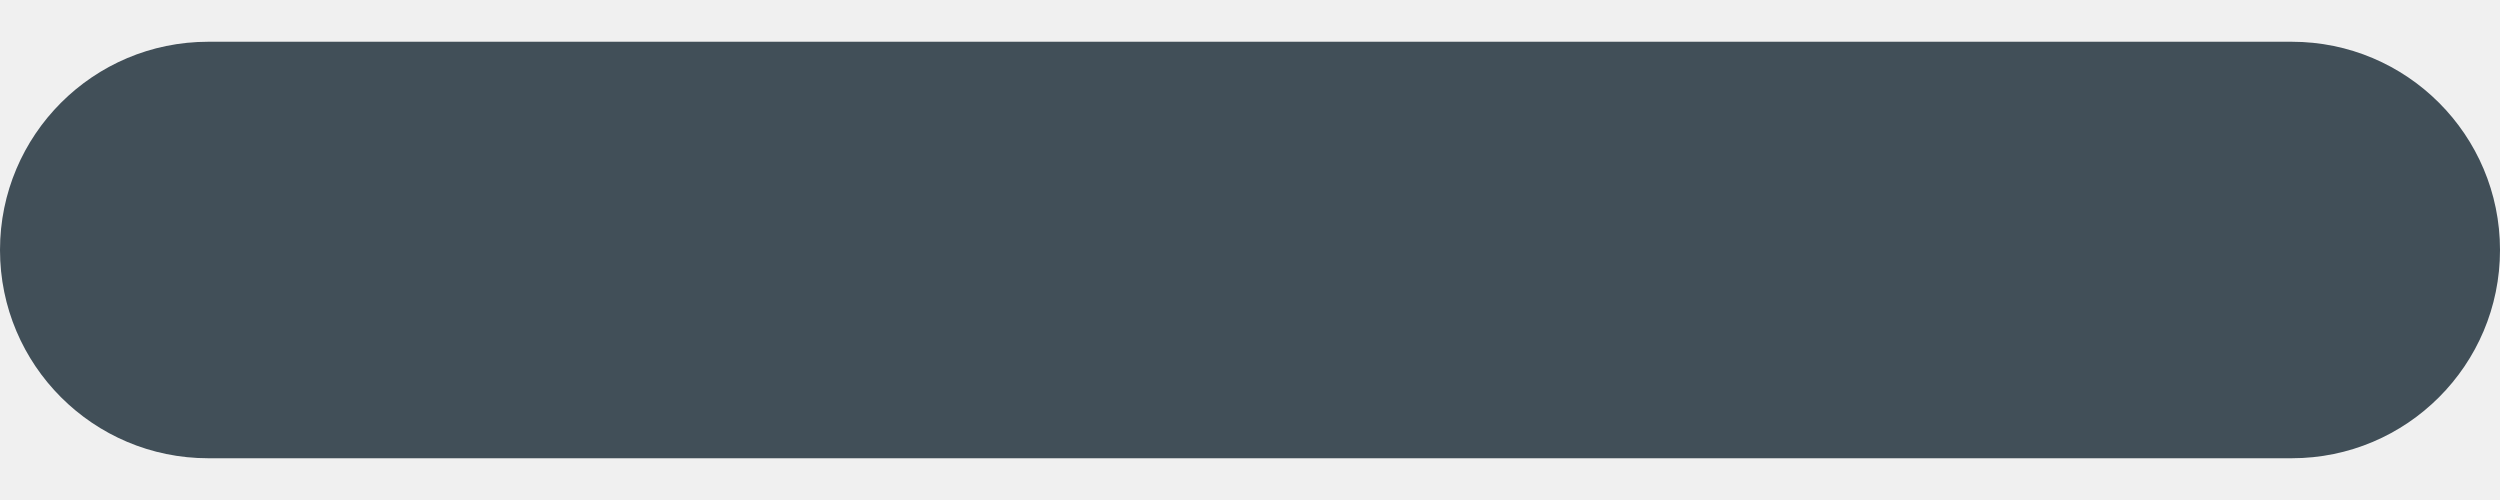
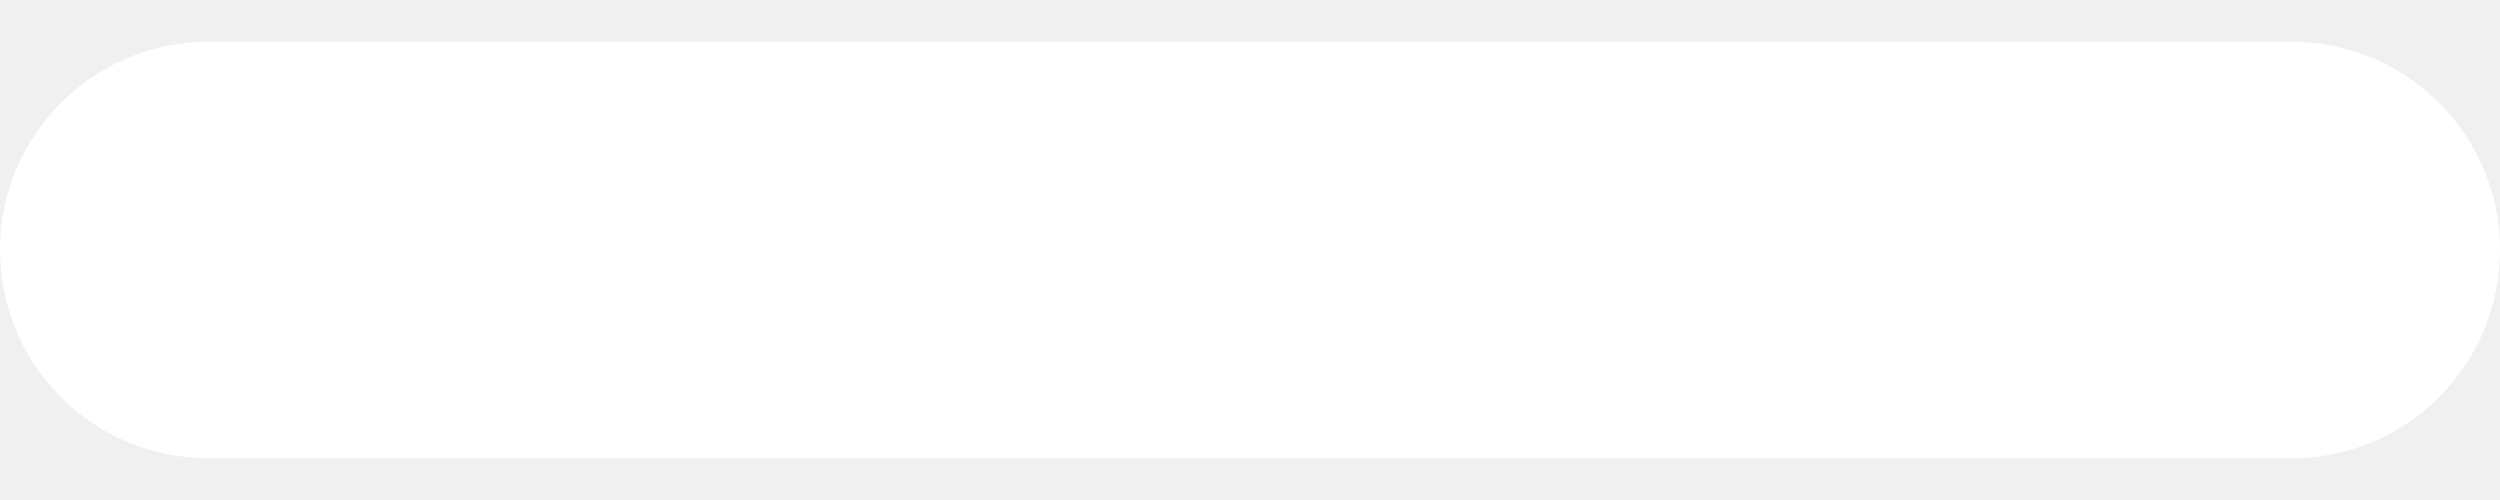
<svg xmlns="http://www.w3.org/2000/svg" width="10" height="2" viewBox="0 0 10 2" fill="none">
-   <path fill-rule="evenodd" clip-rule="evenodd" d="M0 1C0 0.54 0.373 0.167 0.833 0.167H9.167C9.627 0.167 10 0.54 10 1C10 1.46 9.627 1.833 9.167 1.833H0.833C0.373 1.833 0 1.46 0 1Z" fill="#414F58" />
+   <path fill-rule="evenodd" clip-rule="evenodd" d="M0 1C0 0.54 0.373 0.167 0.833 0.167H9.167C9.627 0.167 10 0.54 10 1C10 1.46 9.627 1.833 9.167 1.833H0.833C0.373 1.833 0 1.46 0 1Z" fill="#FFFFFF" />
</svg>
